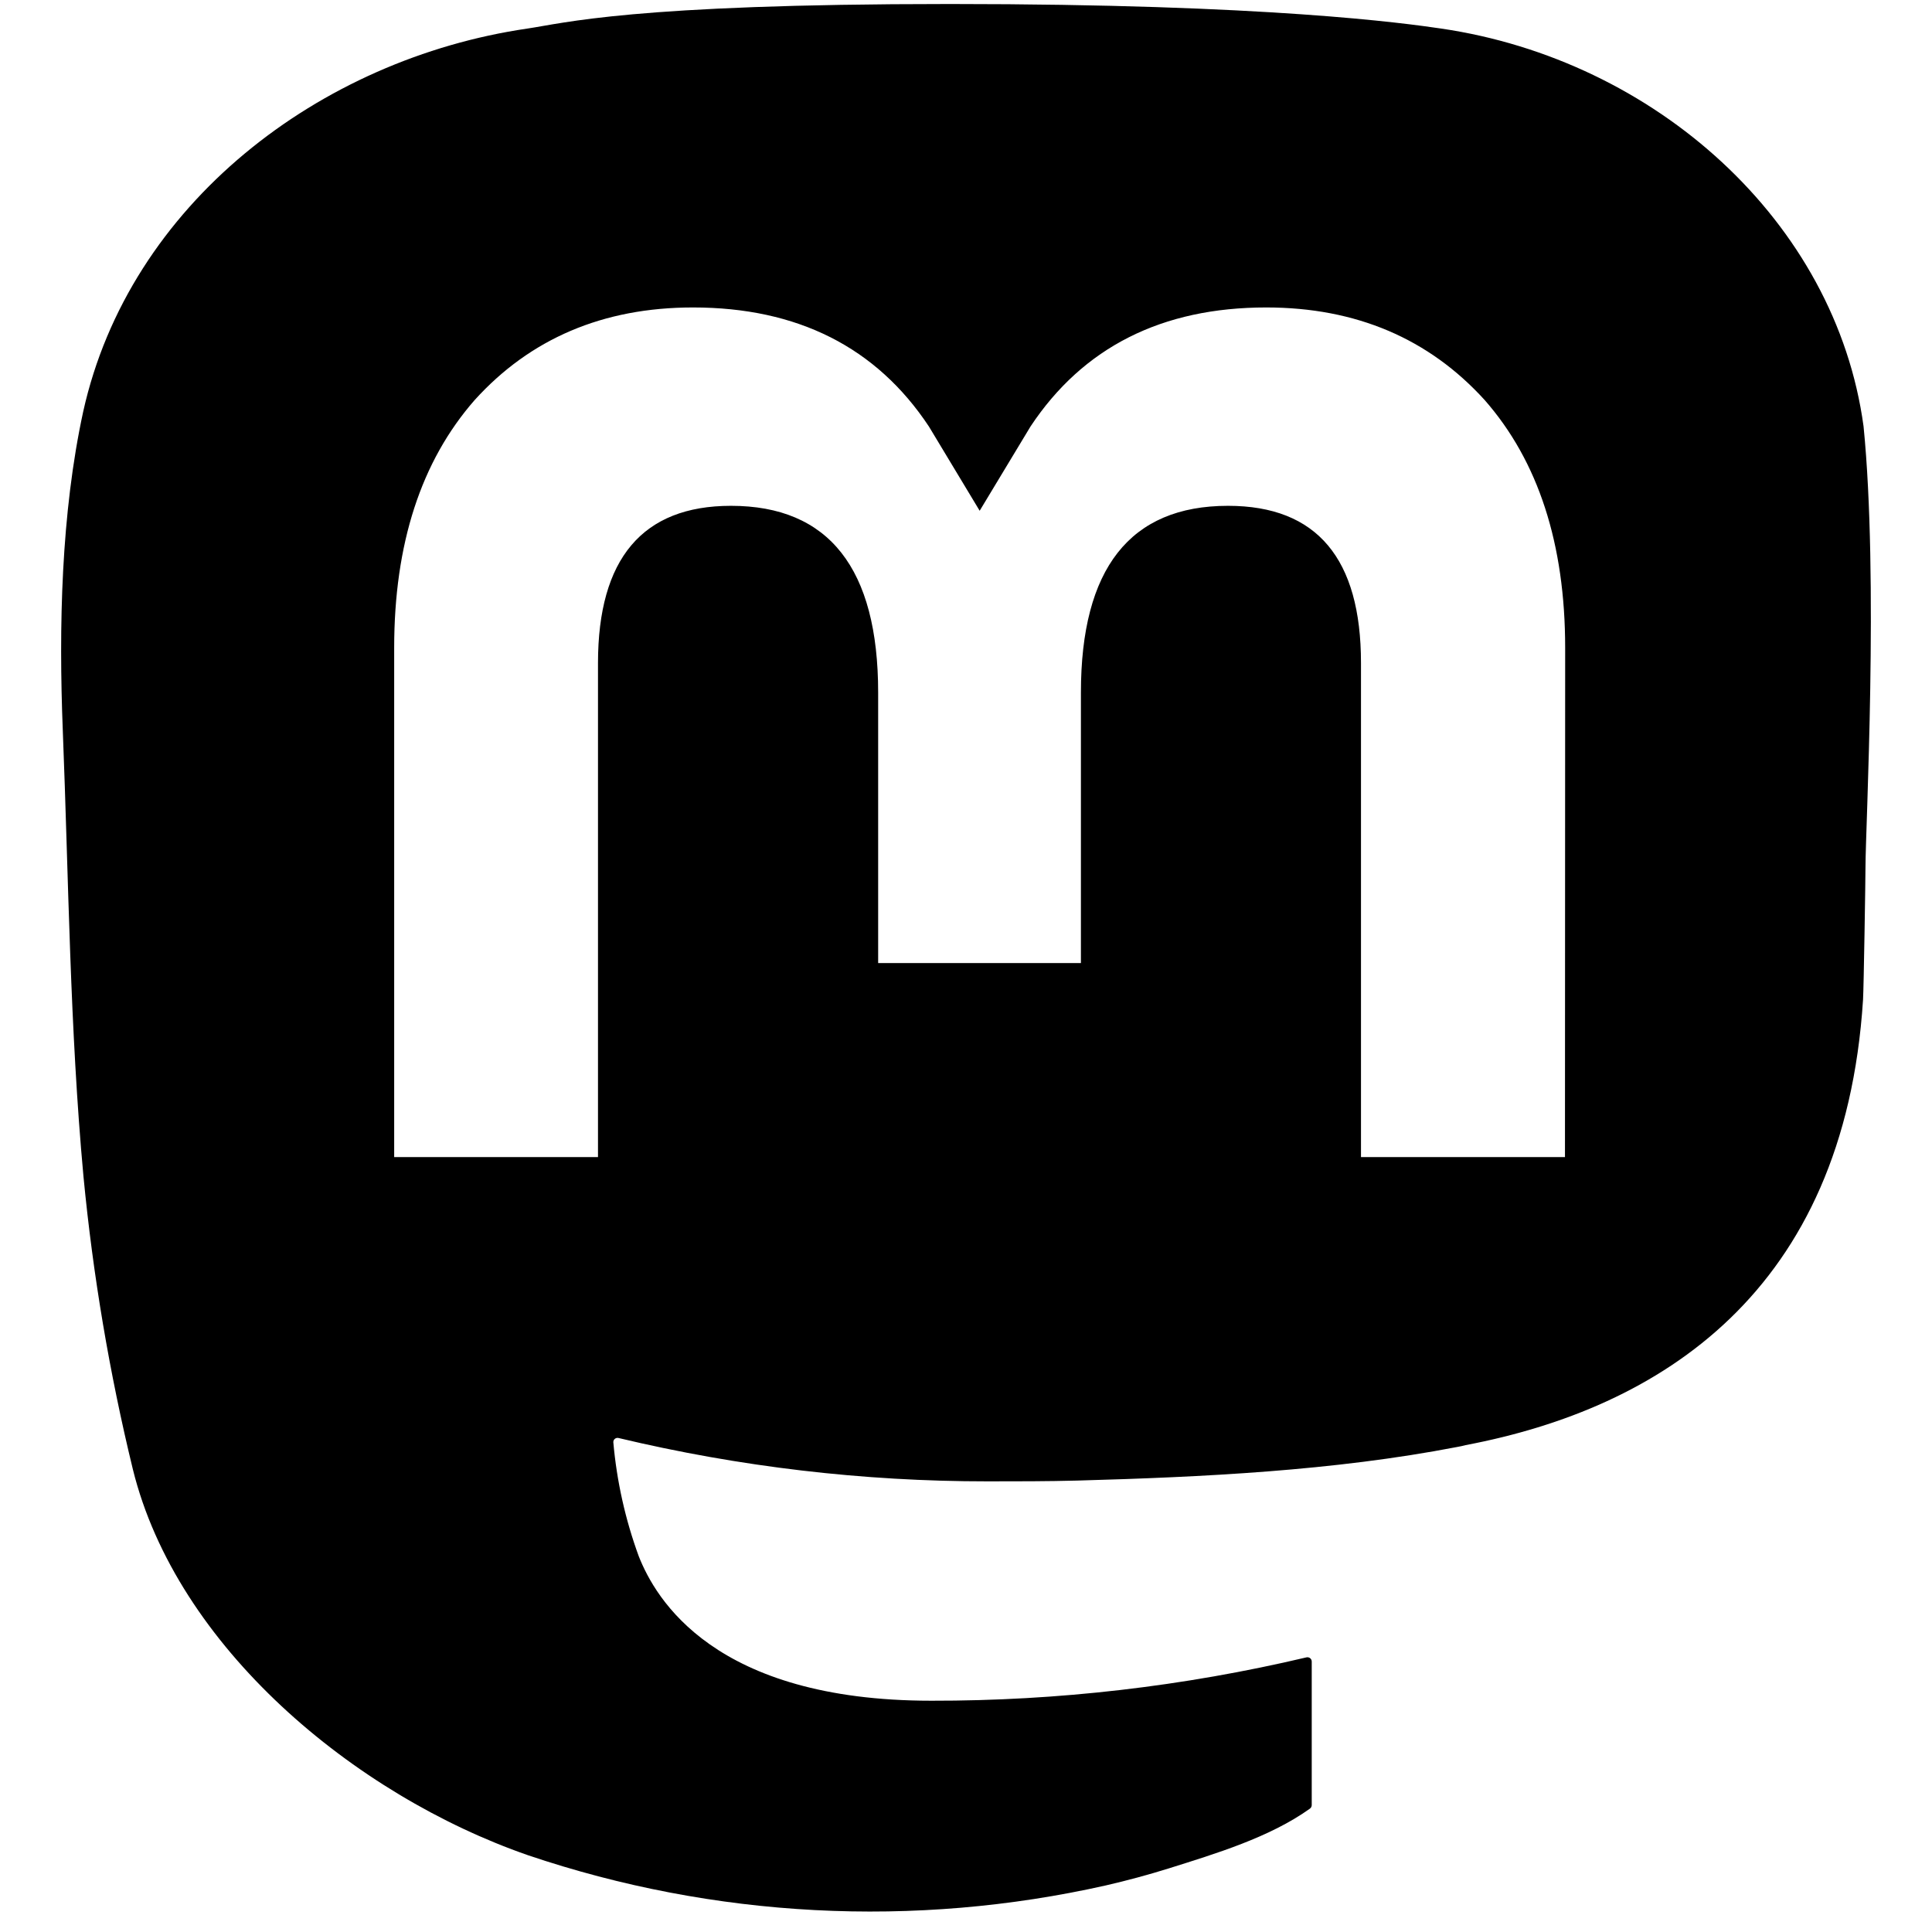
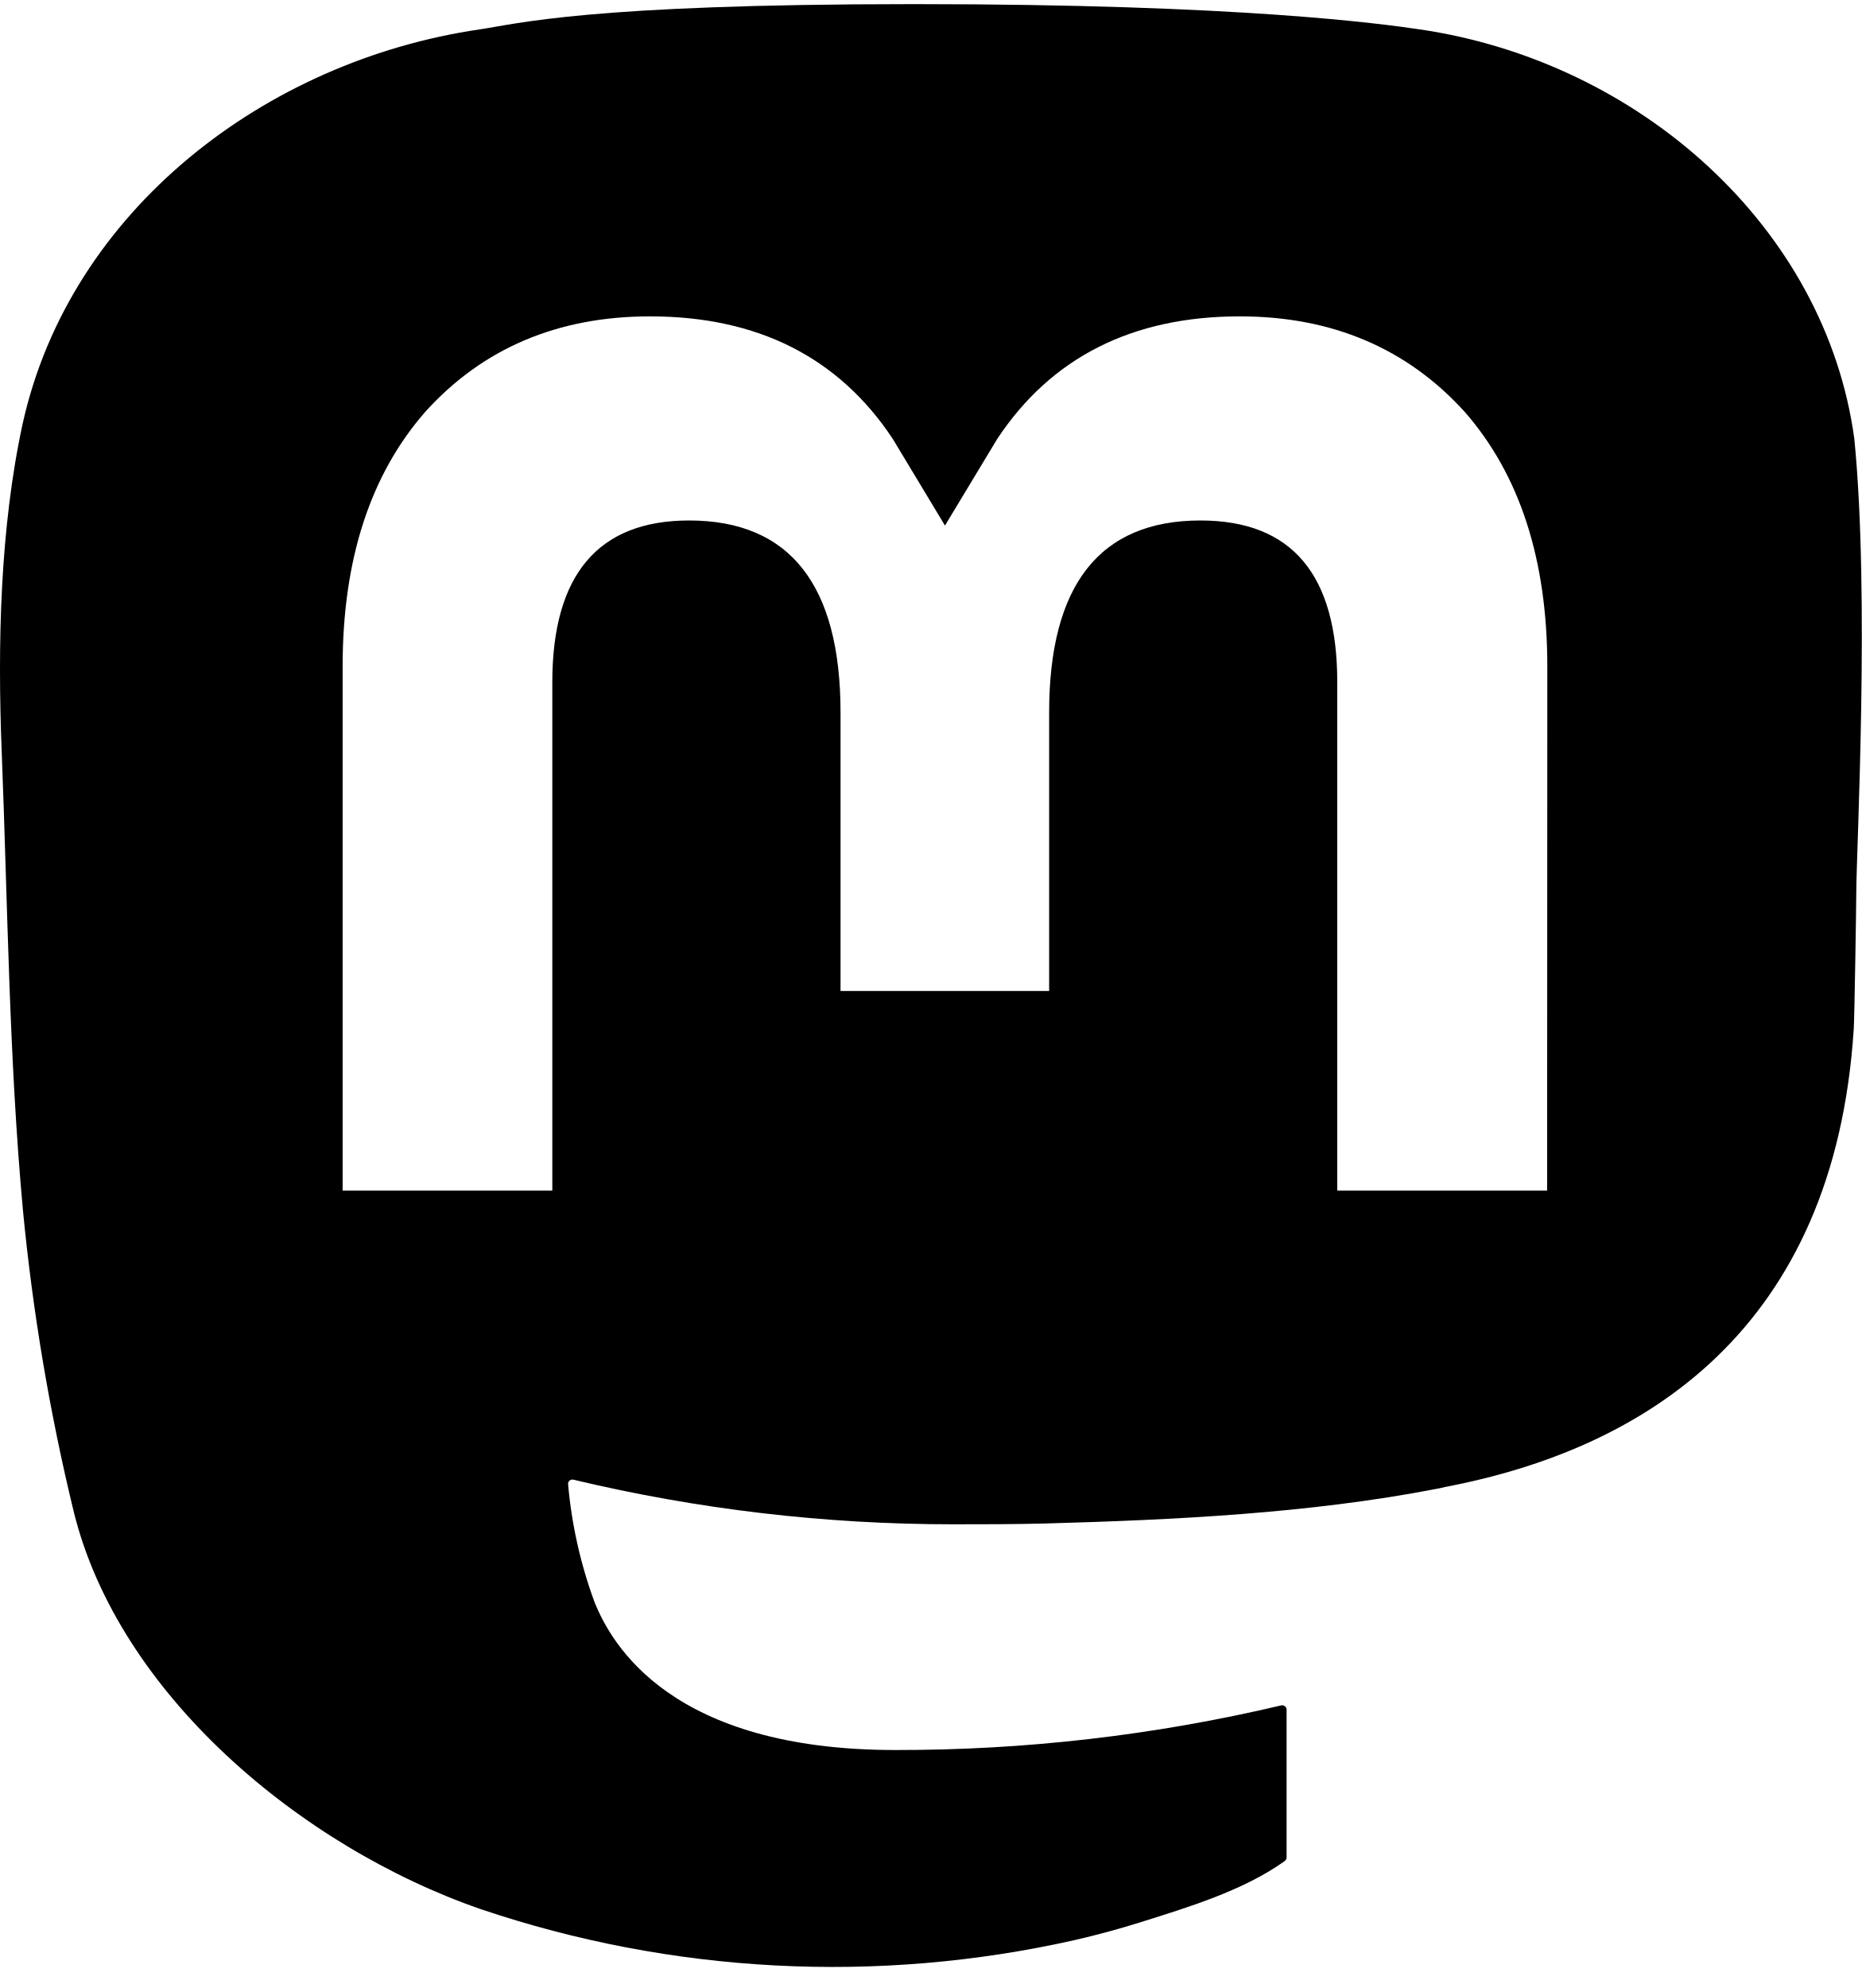
- <svg xmlns="http://www.w3.org/2000/svg" width="21" height="21" viewBox="0 0 74 79" aria-hidden="true" role="img">
+ <svg xmlns="http://www.w3.org/2000/svg" viewBox="0 0 74 79" aria-hidden="true" role="img">
  <path fill="currentColor" d="M73.701 17.432C72.562 9.052 65.177 2.447 56.424 1.167C54.947 0.951 49.352 0.164 36.39 0.164H36.293C23.328 0.164 20.547 0.951 19.07 1.167C10.56 2.411 2.789 8.346 0.903 16.826C-0.004 21.002 -0.1 25.632 0.068 29.879C0.308 35.97 0.355 42.05 0.914 48.116C1.301 52.145 1.975 56.142 2.932 60.077C4.724 67.344 11.979 73.392 19.088 75.86C26.698 78.433 34.882 78.86 42.724 77.094C43.587 76.895 44.44 76.665 45.283 76.402C47.187 75.803 49.42 75.133 51.062 73.956C51.084 73.94 51.103 73.918 51.116 73.894C51.129 73.869 51.136 73.842 51.137 73.814V67.937C51.136 67.911 51.13 67.885 51.119 67.862C51.107 67.839 51.09 67.818 51.069 67.802C51.049 67.787 51.025 67.775 50.999 67.77C50.974 67.764 50.947 67.764 50.922 67.77C45.898 68.957 40.749 69.552 35.584 69.543C26.694 69.543 24.303 65.37 23.618 63.633C23.068 62.131 22.719 60.565 22.579 58.974C22.578 58.948 22.582 58.921 22.593 58.897C22.604 58.872 22.621 58.85 22.642 58.834C22.663 58.817 22.688 58.805 22.714 58.799C22.74 58.793 22.768 58.794 22.794 58.801C27.735 59.98 32.799 60.575 37.881 60.573C39.104 60.573 40.322 60.573 41.545 60.541C46.656 60.4 52.044 60.141 57.073 59.169C57.198 59.145 57.324 59.123 57.431 59.091C65.364 57.585 72.913 52.855 73.68 40.88C73.709 40.408 73.78 35.941 73.78 35.452C73.784 33.79 74.322 23.658 73.701 17.432ZM61.492 47.314H53.151V27.107C53.151 22.853 51.359 20.683 47.714 20.683C43.706 20.683 41.699 23.25 41.699 28.319V39.38H33.408V28.319C33.408 23.25 31.397 20.683 27.389 20.683C23.765 20.683 21.955 22.853 21.952 27.107V47.314H13.618V26.494C13.618 22.239 14.716 18.86 16.912 16.355C19.177 13.855 22.149 12.572 25.837 12.572C30.106 12.572 33.333 14.195 35.483 17.439L37.559 20.885L39.638 17.439C41.788 14.195 45.014 12.572 49.276 12.572C52.961 12.572 55.933 13.855 58.206 16.355C60.402 18.857 61.5 22.237 61.5 26.494L61.492 47.314Z" />
</svg>
